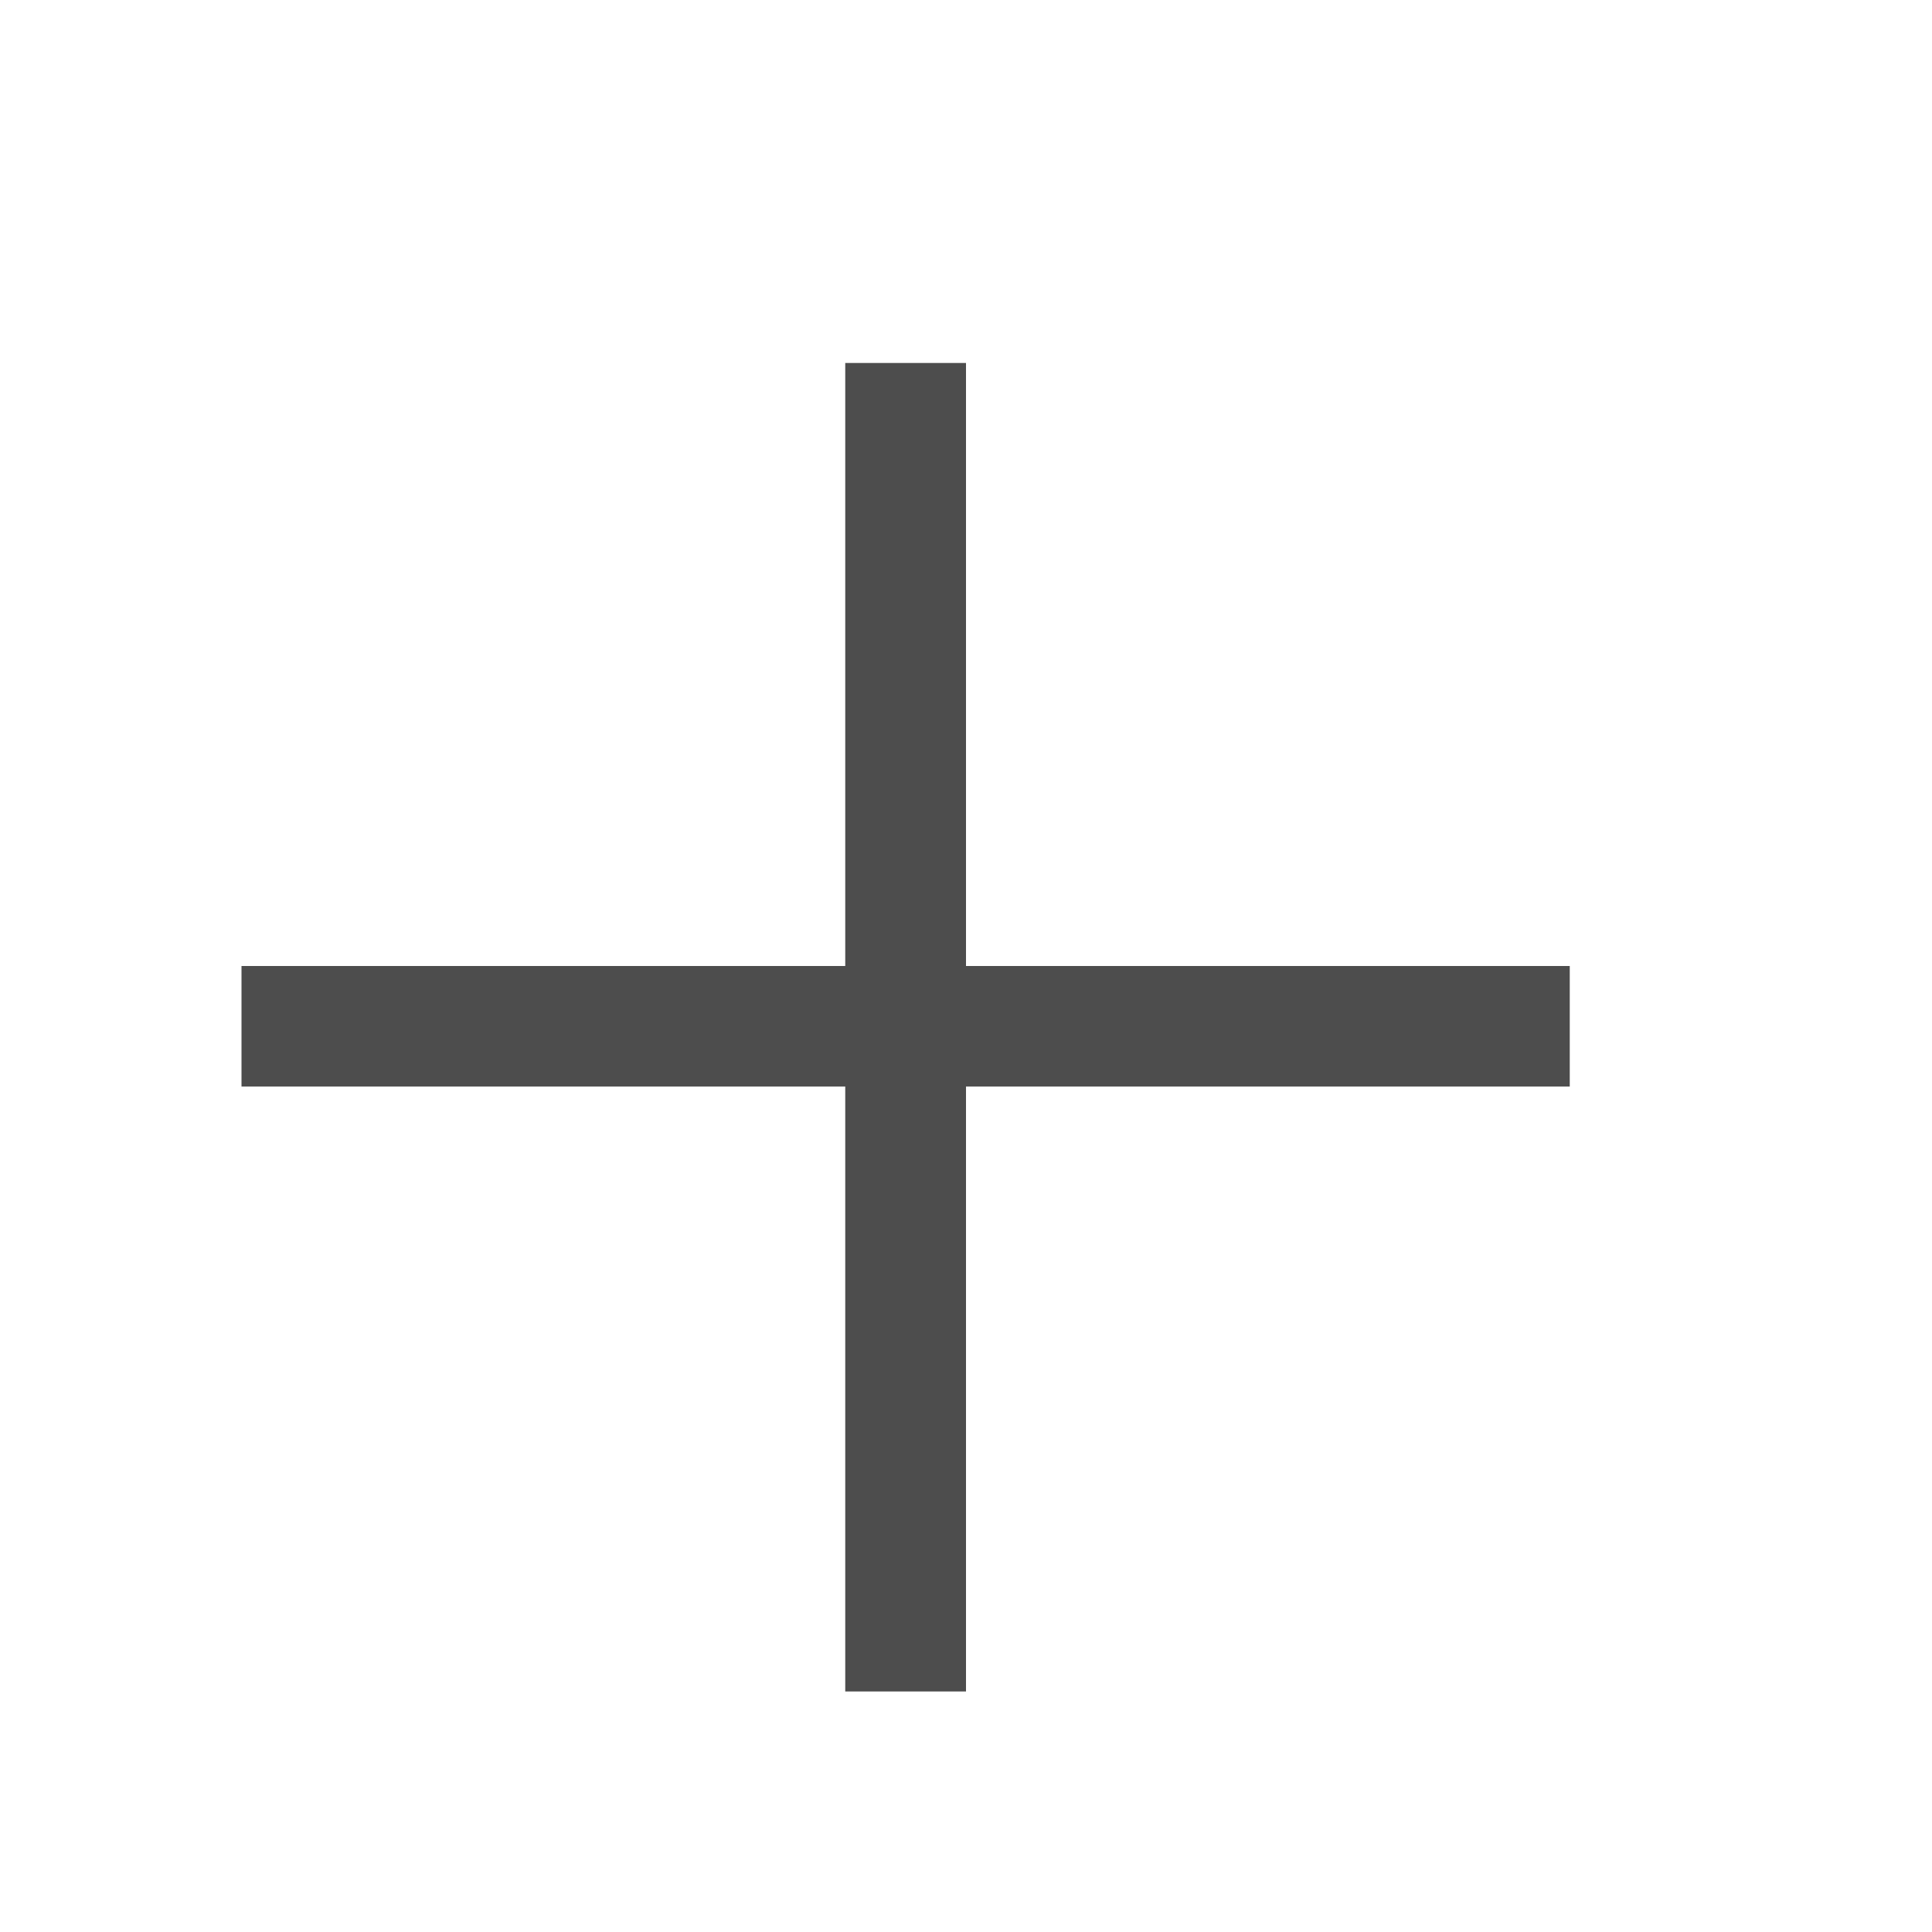
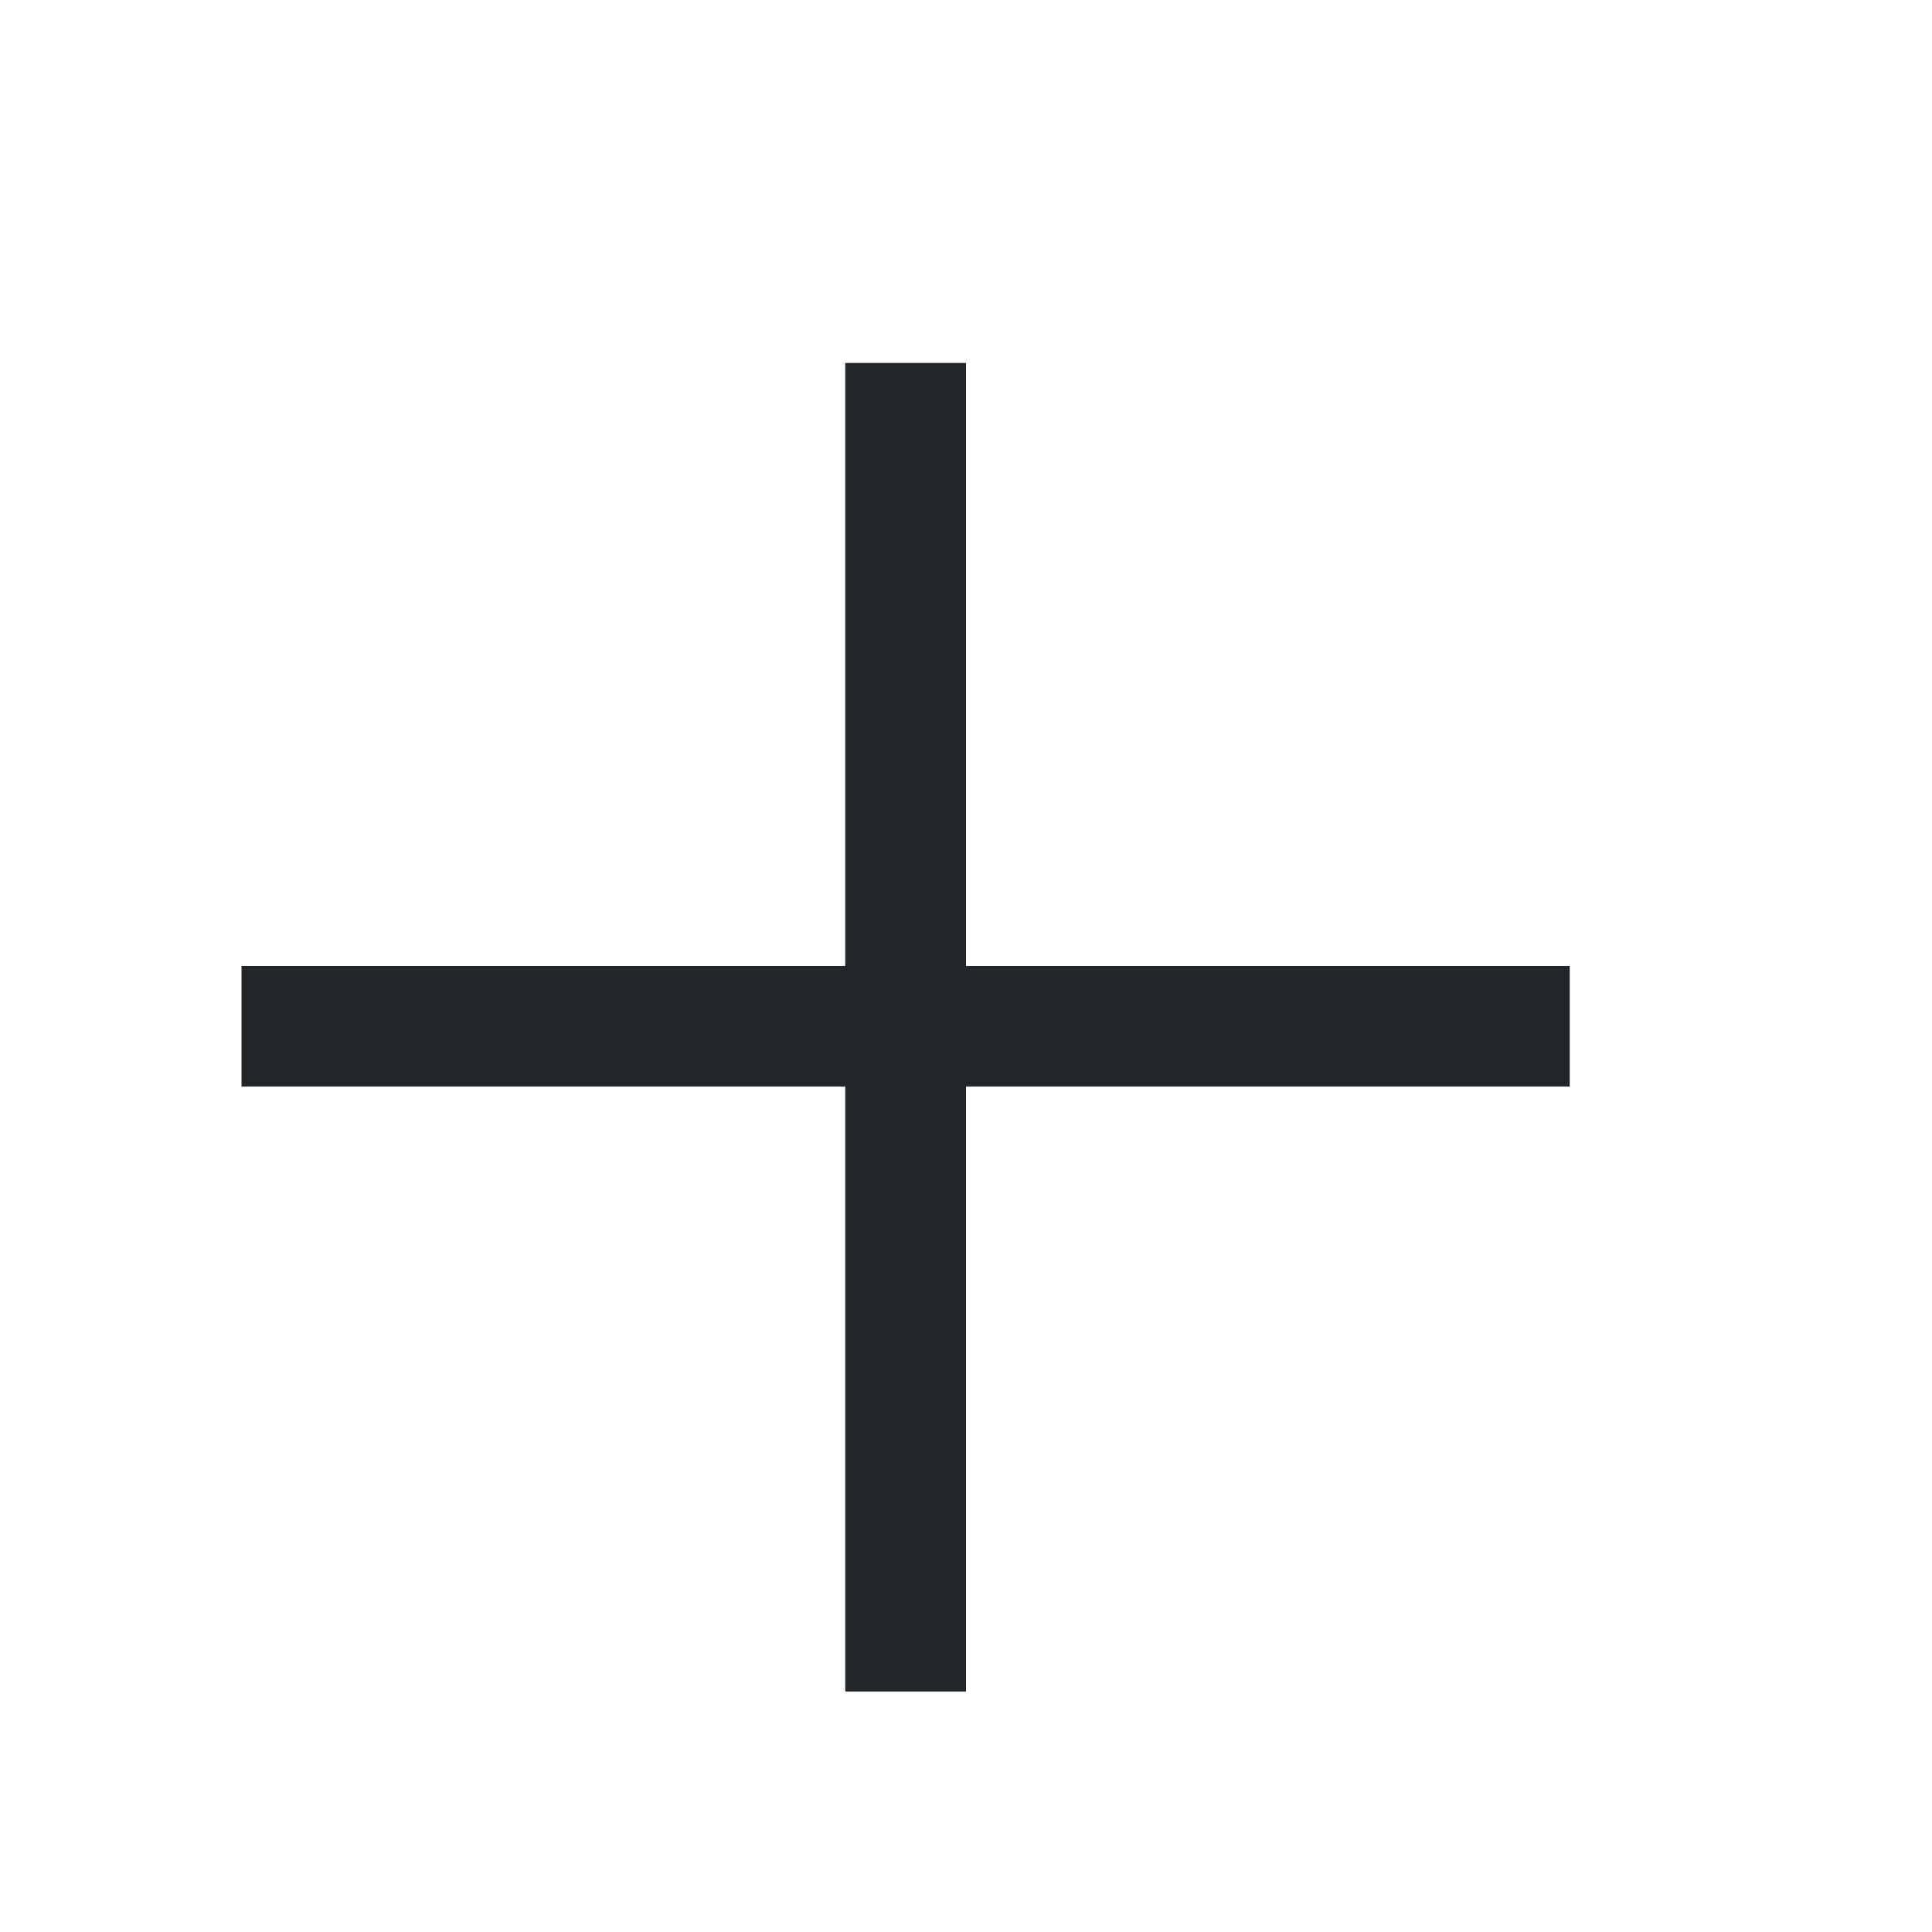
<svg xmlns="http://www.w3.org/2000/svg" viewBox="0 0 16 16">
  <defs id="defs3051">
    <style type="text/css" id="current-color-scheme">
      .ColorScheme-Text {
-         color:#4d4d4d;
+         color:#232629;
      }
      </style>
  </defs>
  <path style="fill:currentColor;fill-opacity:1;stroke:none" d="M 7 3.006 L 7 8 L 2 8 L 2 8.998 L 7 8.998 L 7 14.008 L 8 14.008 L 8 8.998 L 13 8.998 L 13 8 L 8 8 L 8 3.006 L 7 3.006 z " class="ColorScheme-Text" />
</svg>
